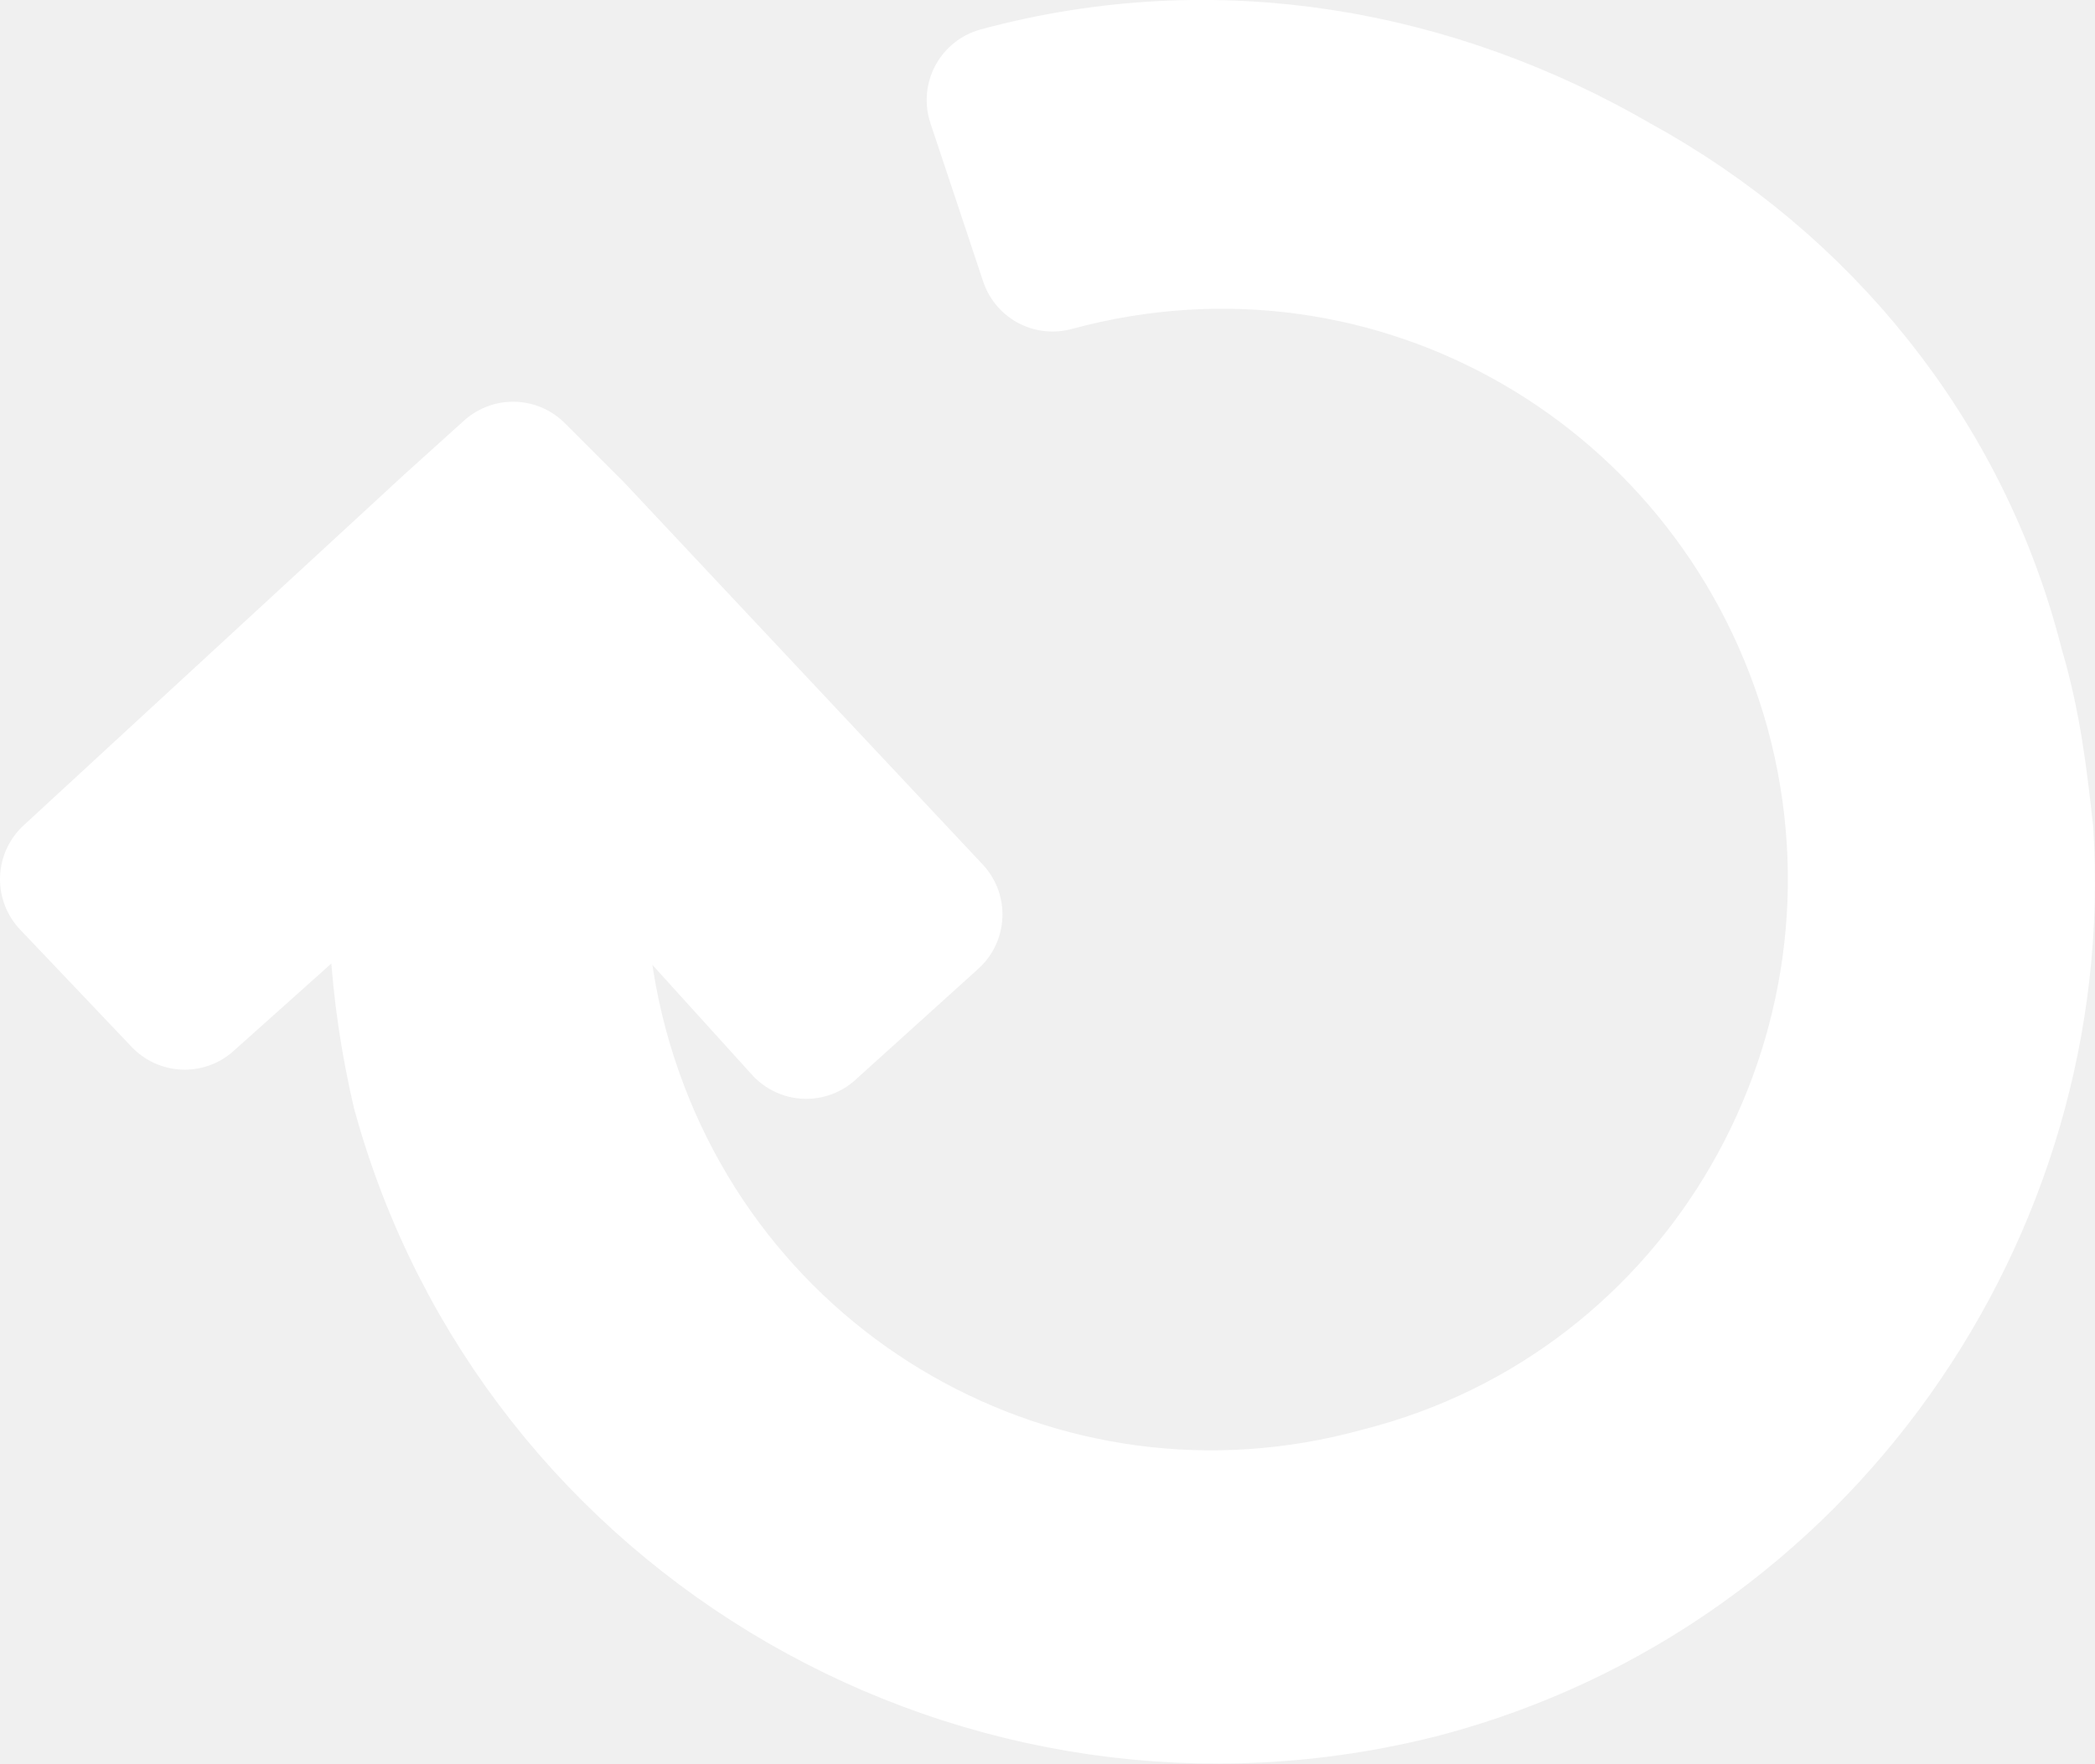
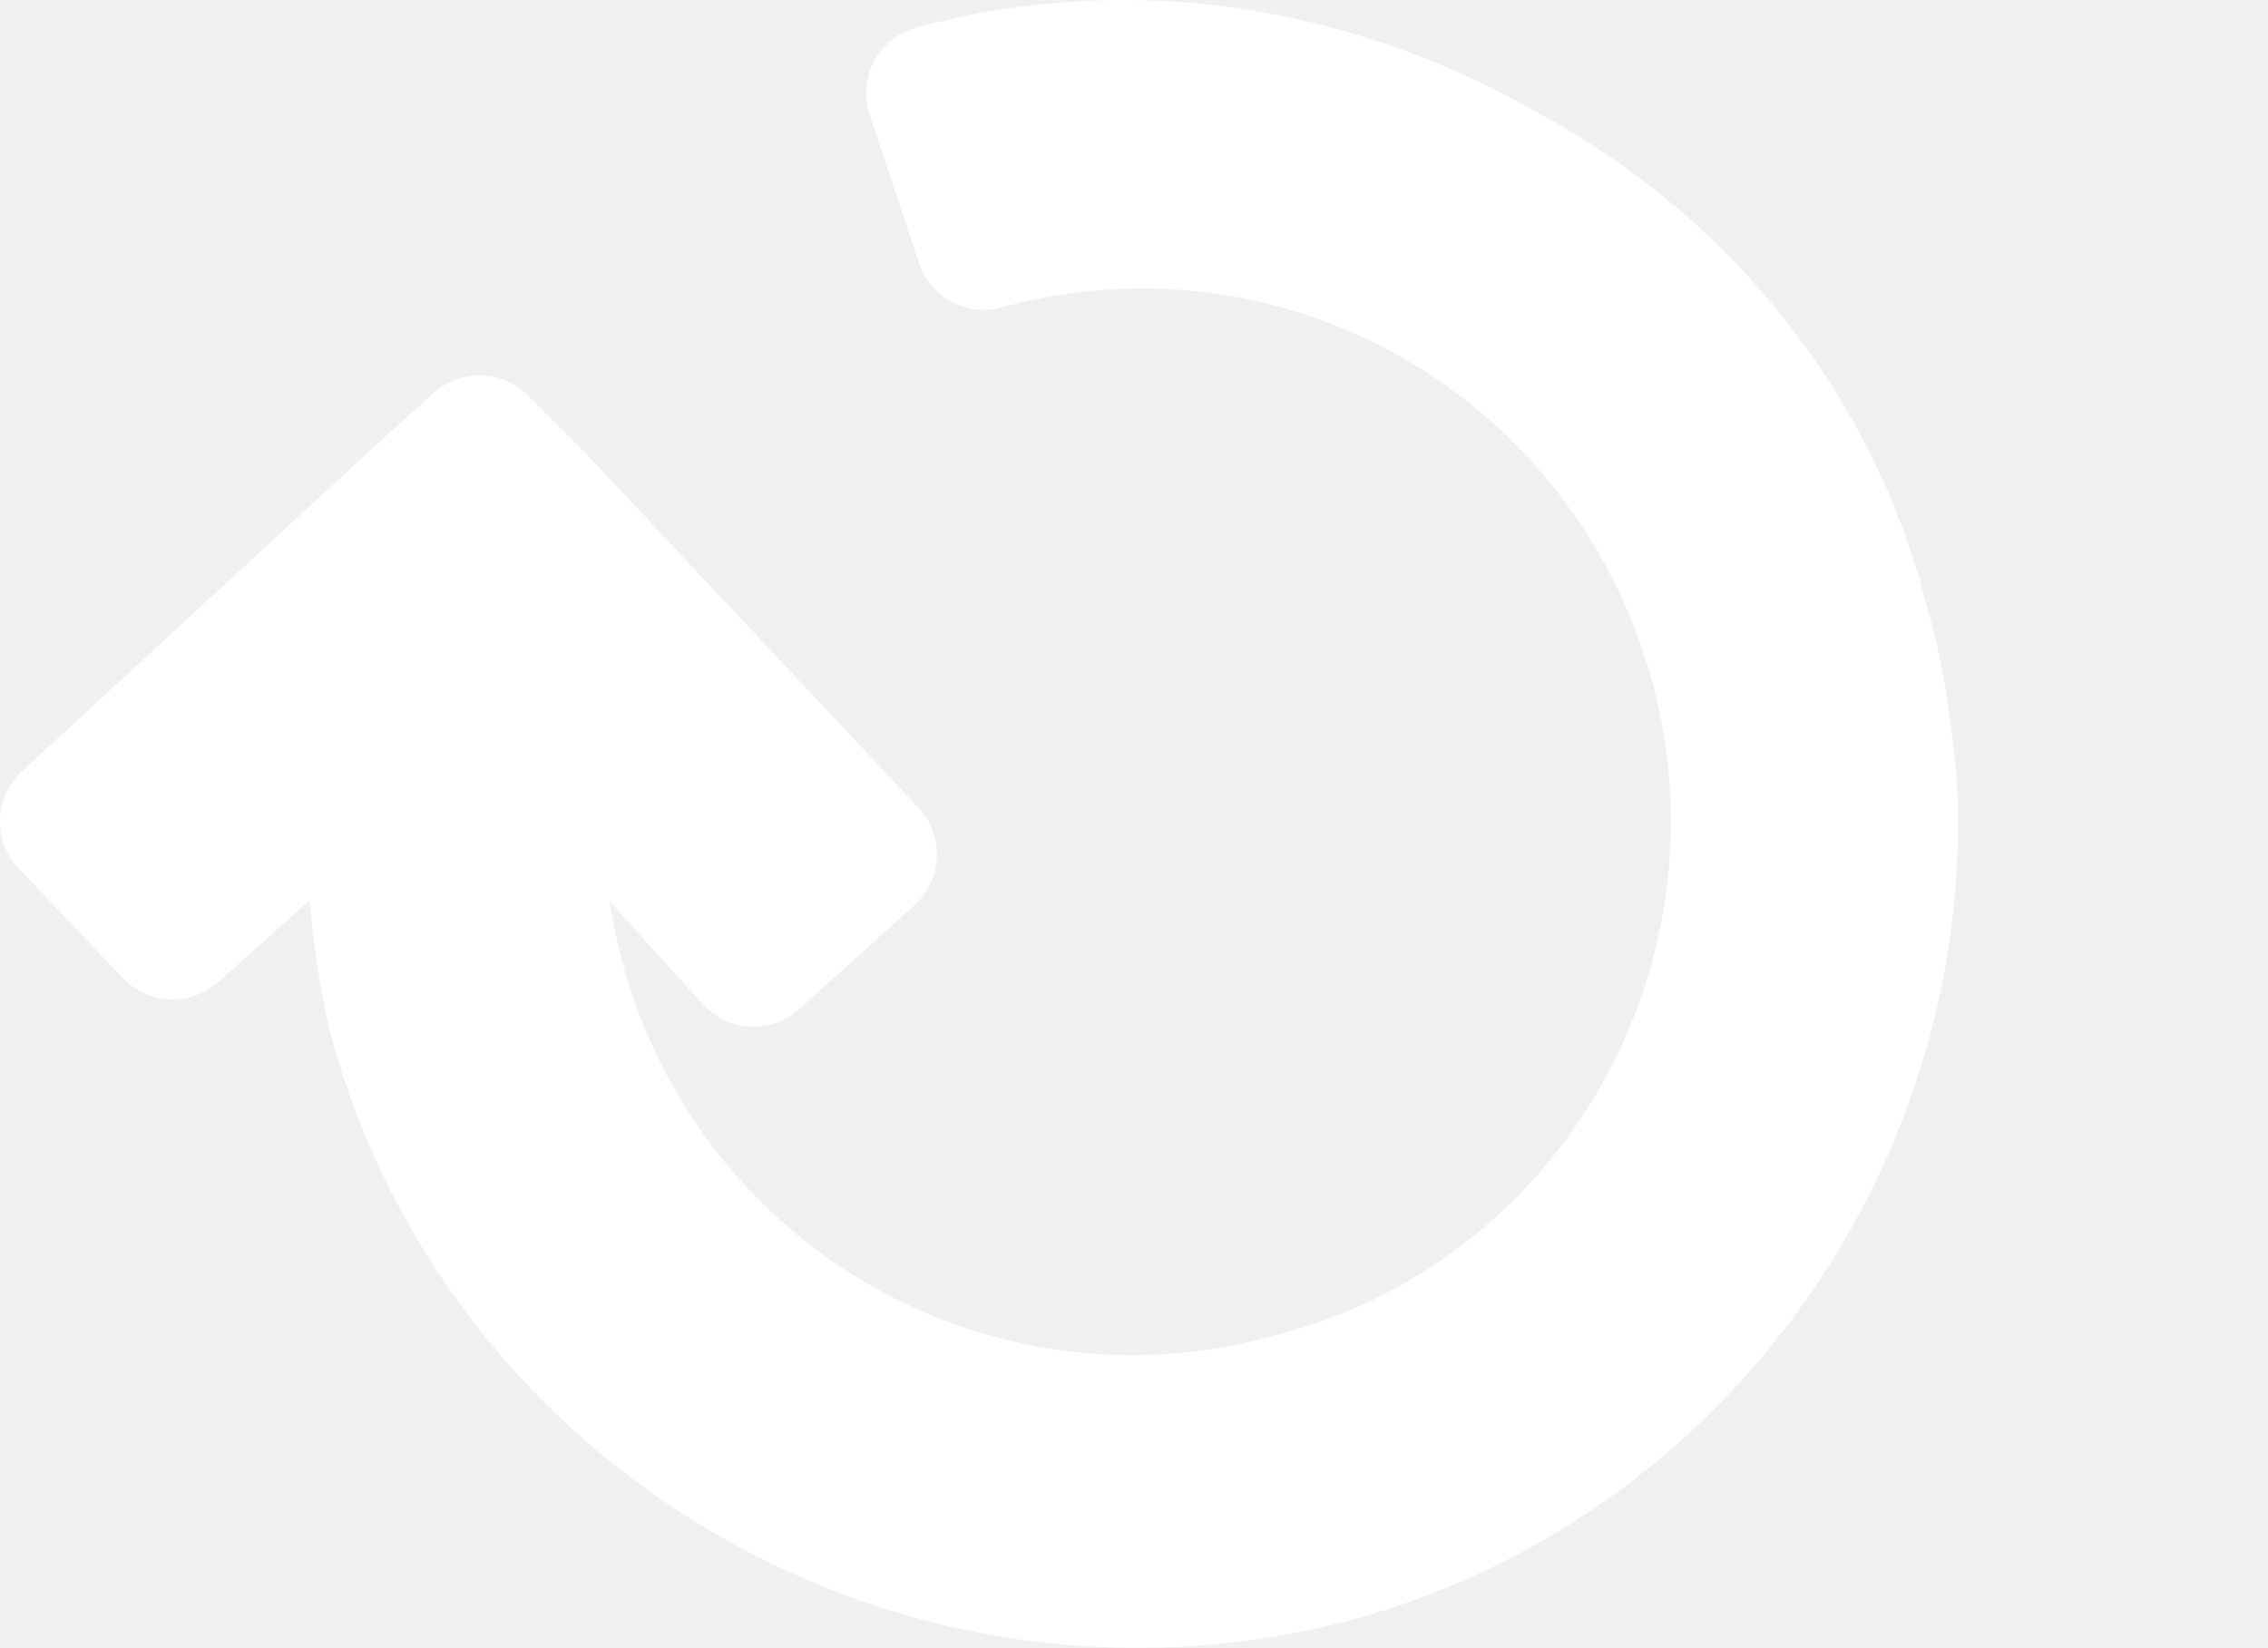
- <svg xmlns="http://www.w3.org/2000/svg" version="1.0" x="0px" y="0px" viewBox="0 0 12 10.101" enable-background="new 0 0 24 24" xml:space="preserve" id="svg875" width="12" height="10.101">
+ <svg xmlns="http://www.w3.org/2000/svg" version="1.0" x="0px" y="0px" viewBox="0 0 13.9 10.101" enable-background="new 0 0 24 24" xml:space="preserve" id="svg875" width="13.9" height="10.101">
  <defs id="defs879" />
  <path d="M 11.572,4.769 C 11.538,4.467 11.505,4.164 11.405,3.828 11.102,2.621 10.296,1.647 9.253,1.075 8.212,0.47 6.97,0.237 5.727,0.573 L 6.029,1.48 C 8.011,0.942 9.993,2.117 10.529,4.062 11.068,6.043 9.892,8.092 7.911,8.594 5.962,9.131 3.946,7.989 3.41,6.008 3.275,5.506 3.241,4.969 3.342,4.467 L 4.618,5.875 5.323,5.238 3.275,3.056 2.939,2.72 2.603,3.023 0.419,5.036 1.058,5.708 2.334,4.567 C 2.268,5.105 2.301,5.675 2.434,6.245 3.107,8.698 5.66,10.172 8.144,9.534 10.296,8.964 11.706,6.916 11.572,4.769 Z" id="path873" style="fill:#ffffff;fill-opacity:1;stroke:#ffffff;stroke-width:0.838;stroke-linejoin:round;stroke-miterlimit:4;stroke-dasharray:none;stroke-opacity:1" />
</svg>
